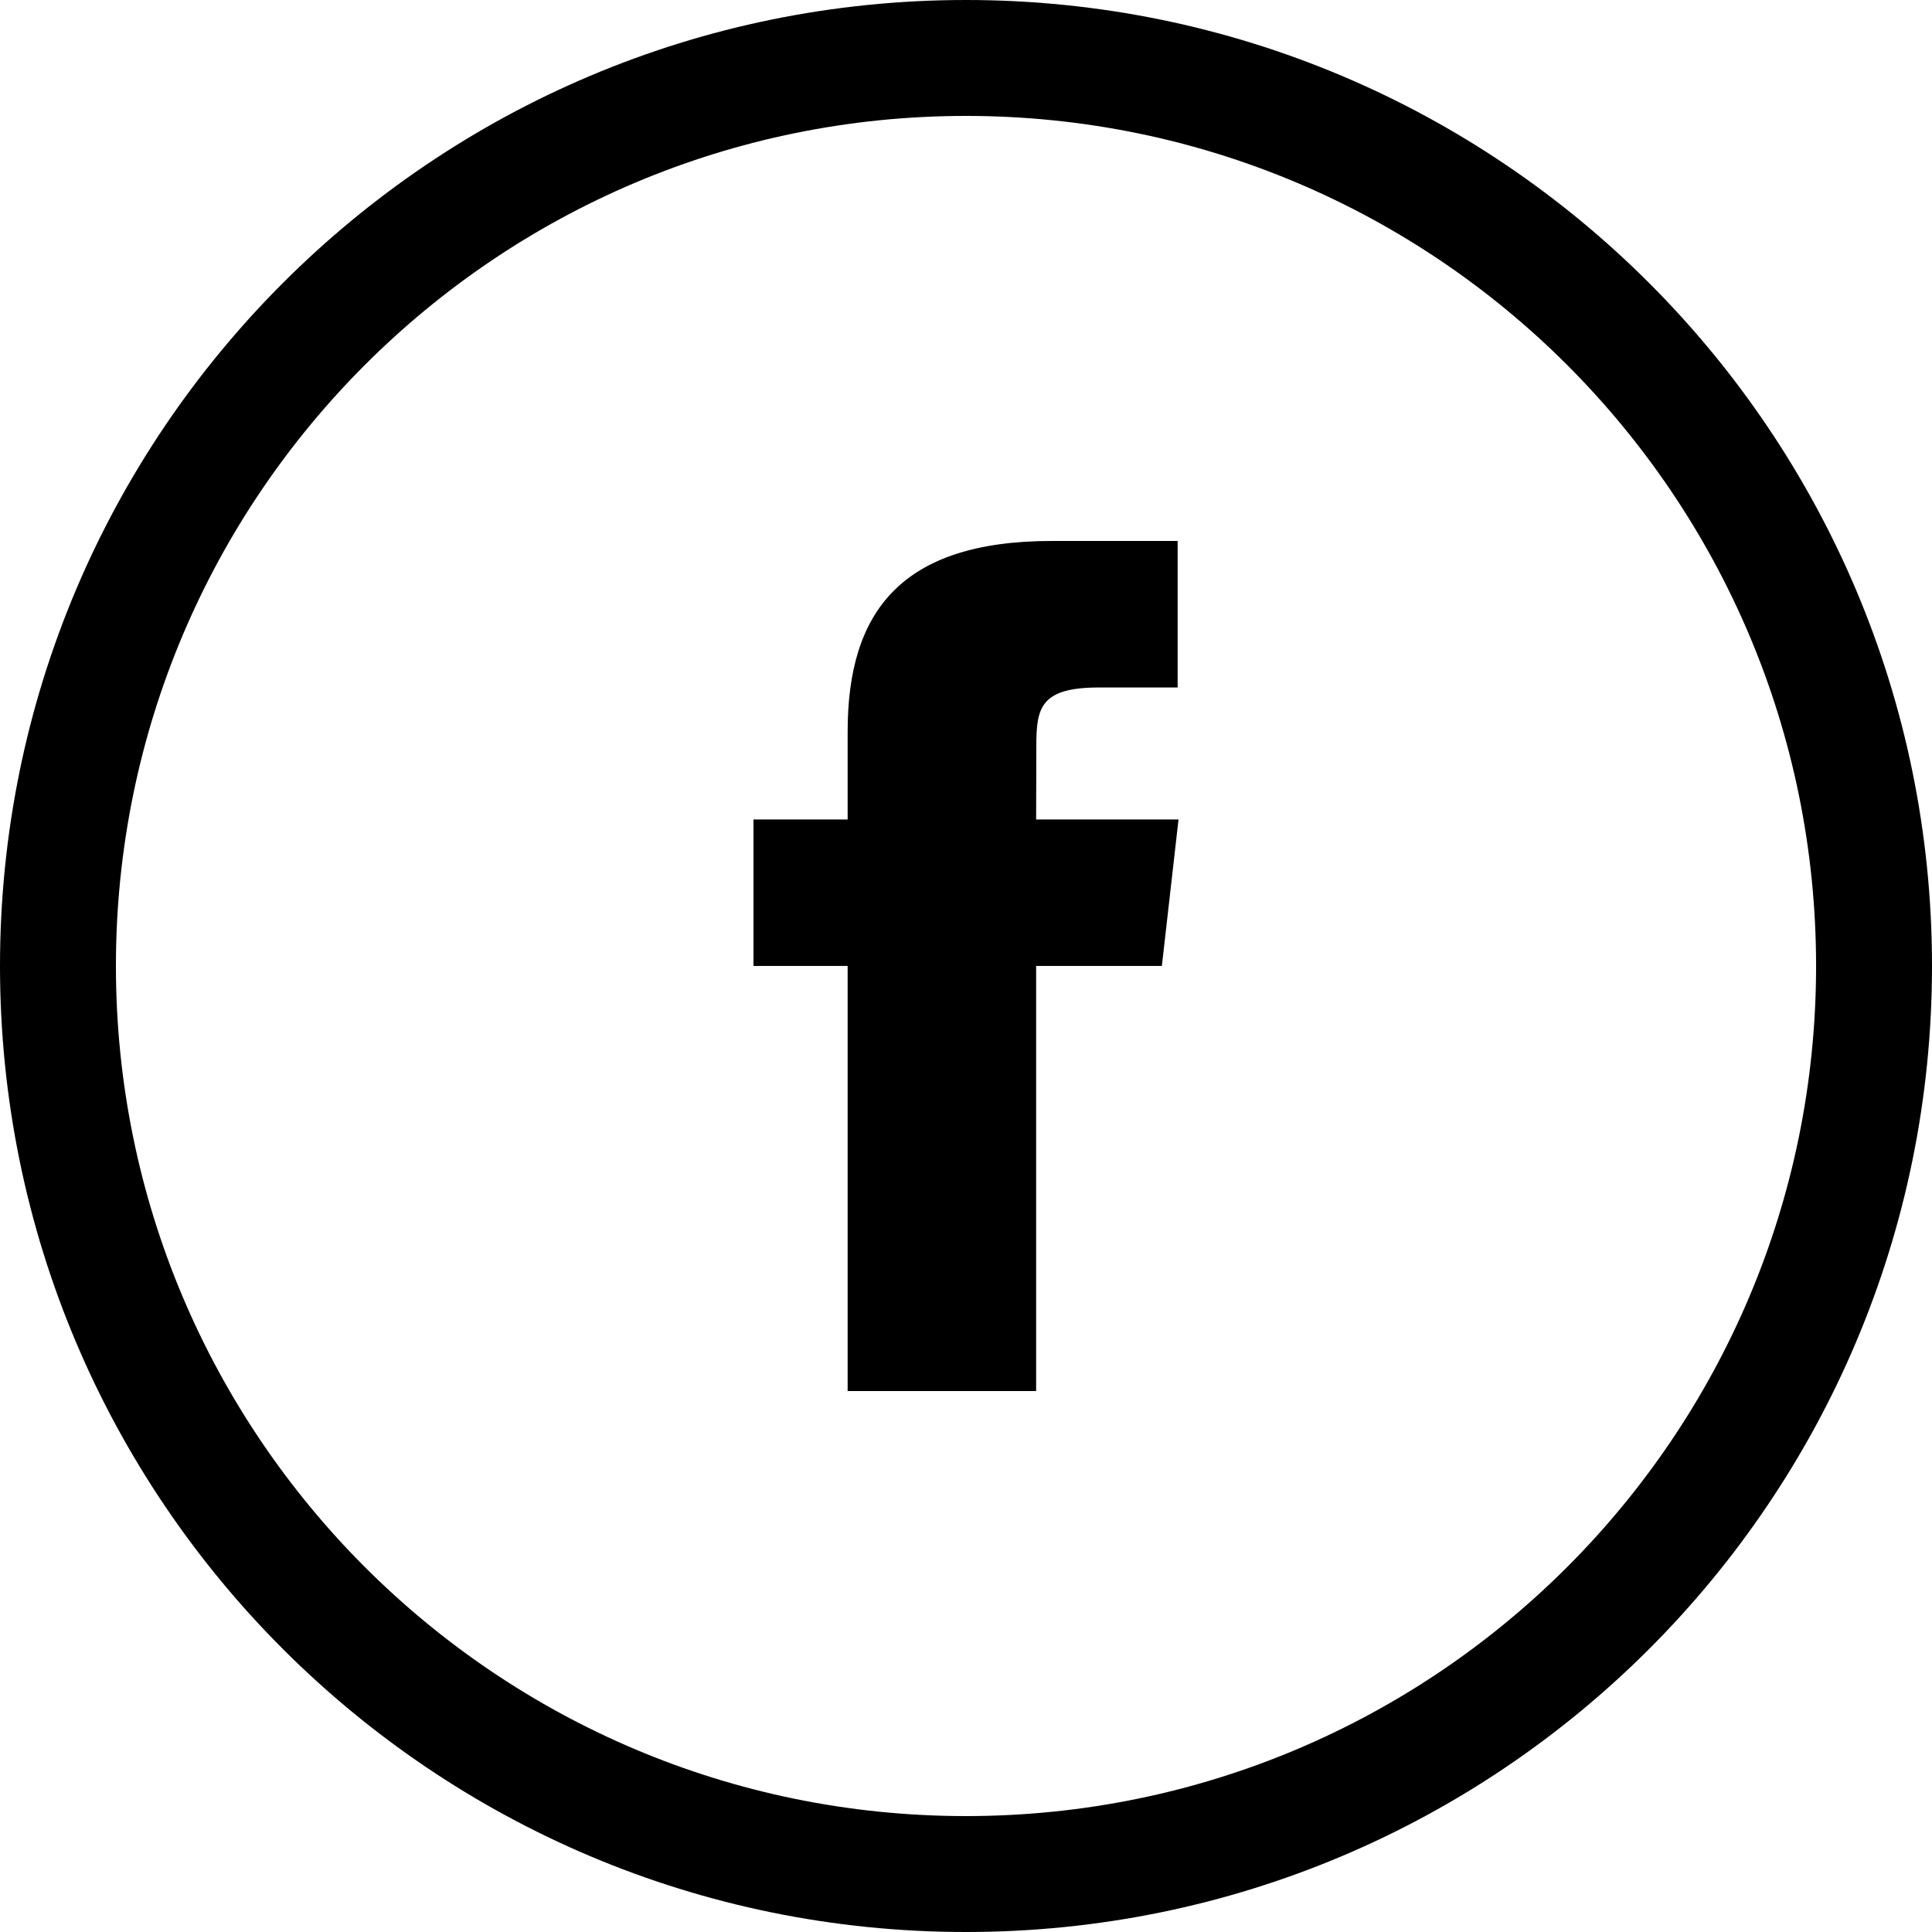
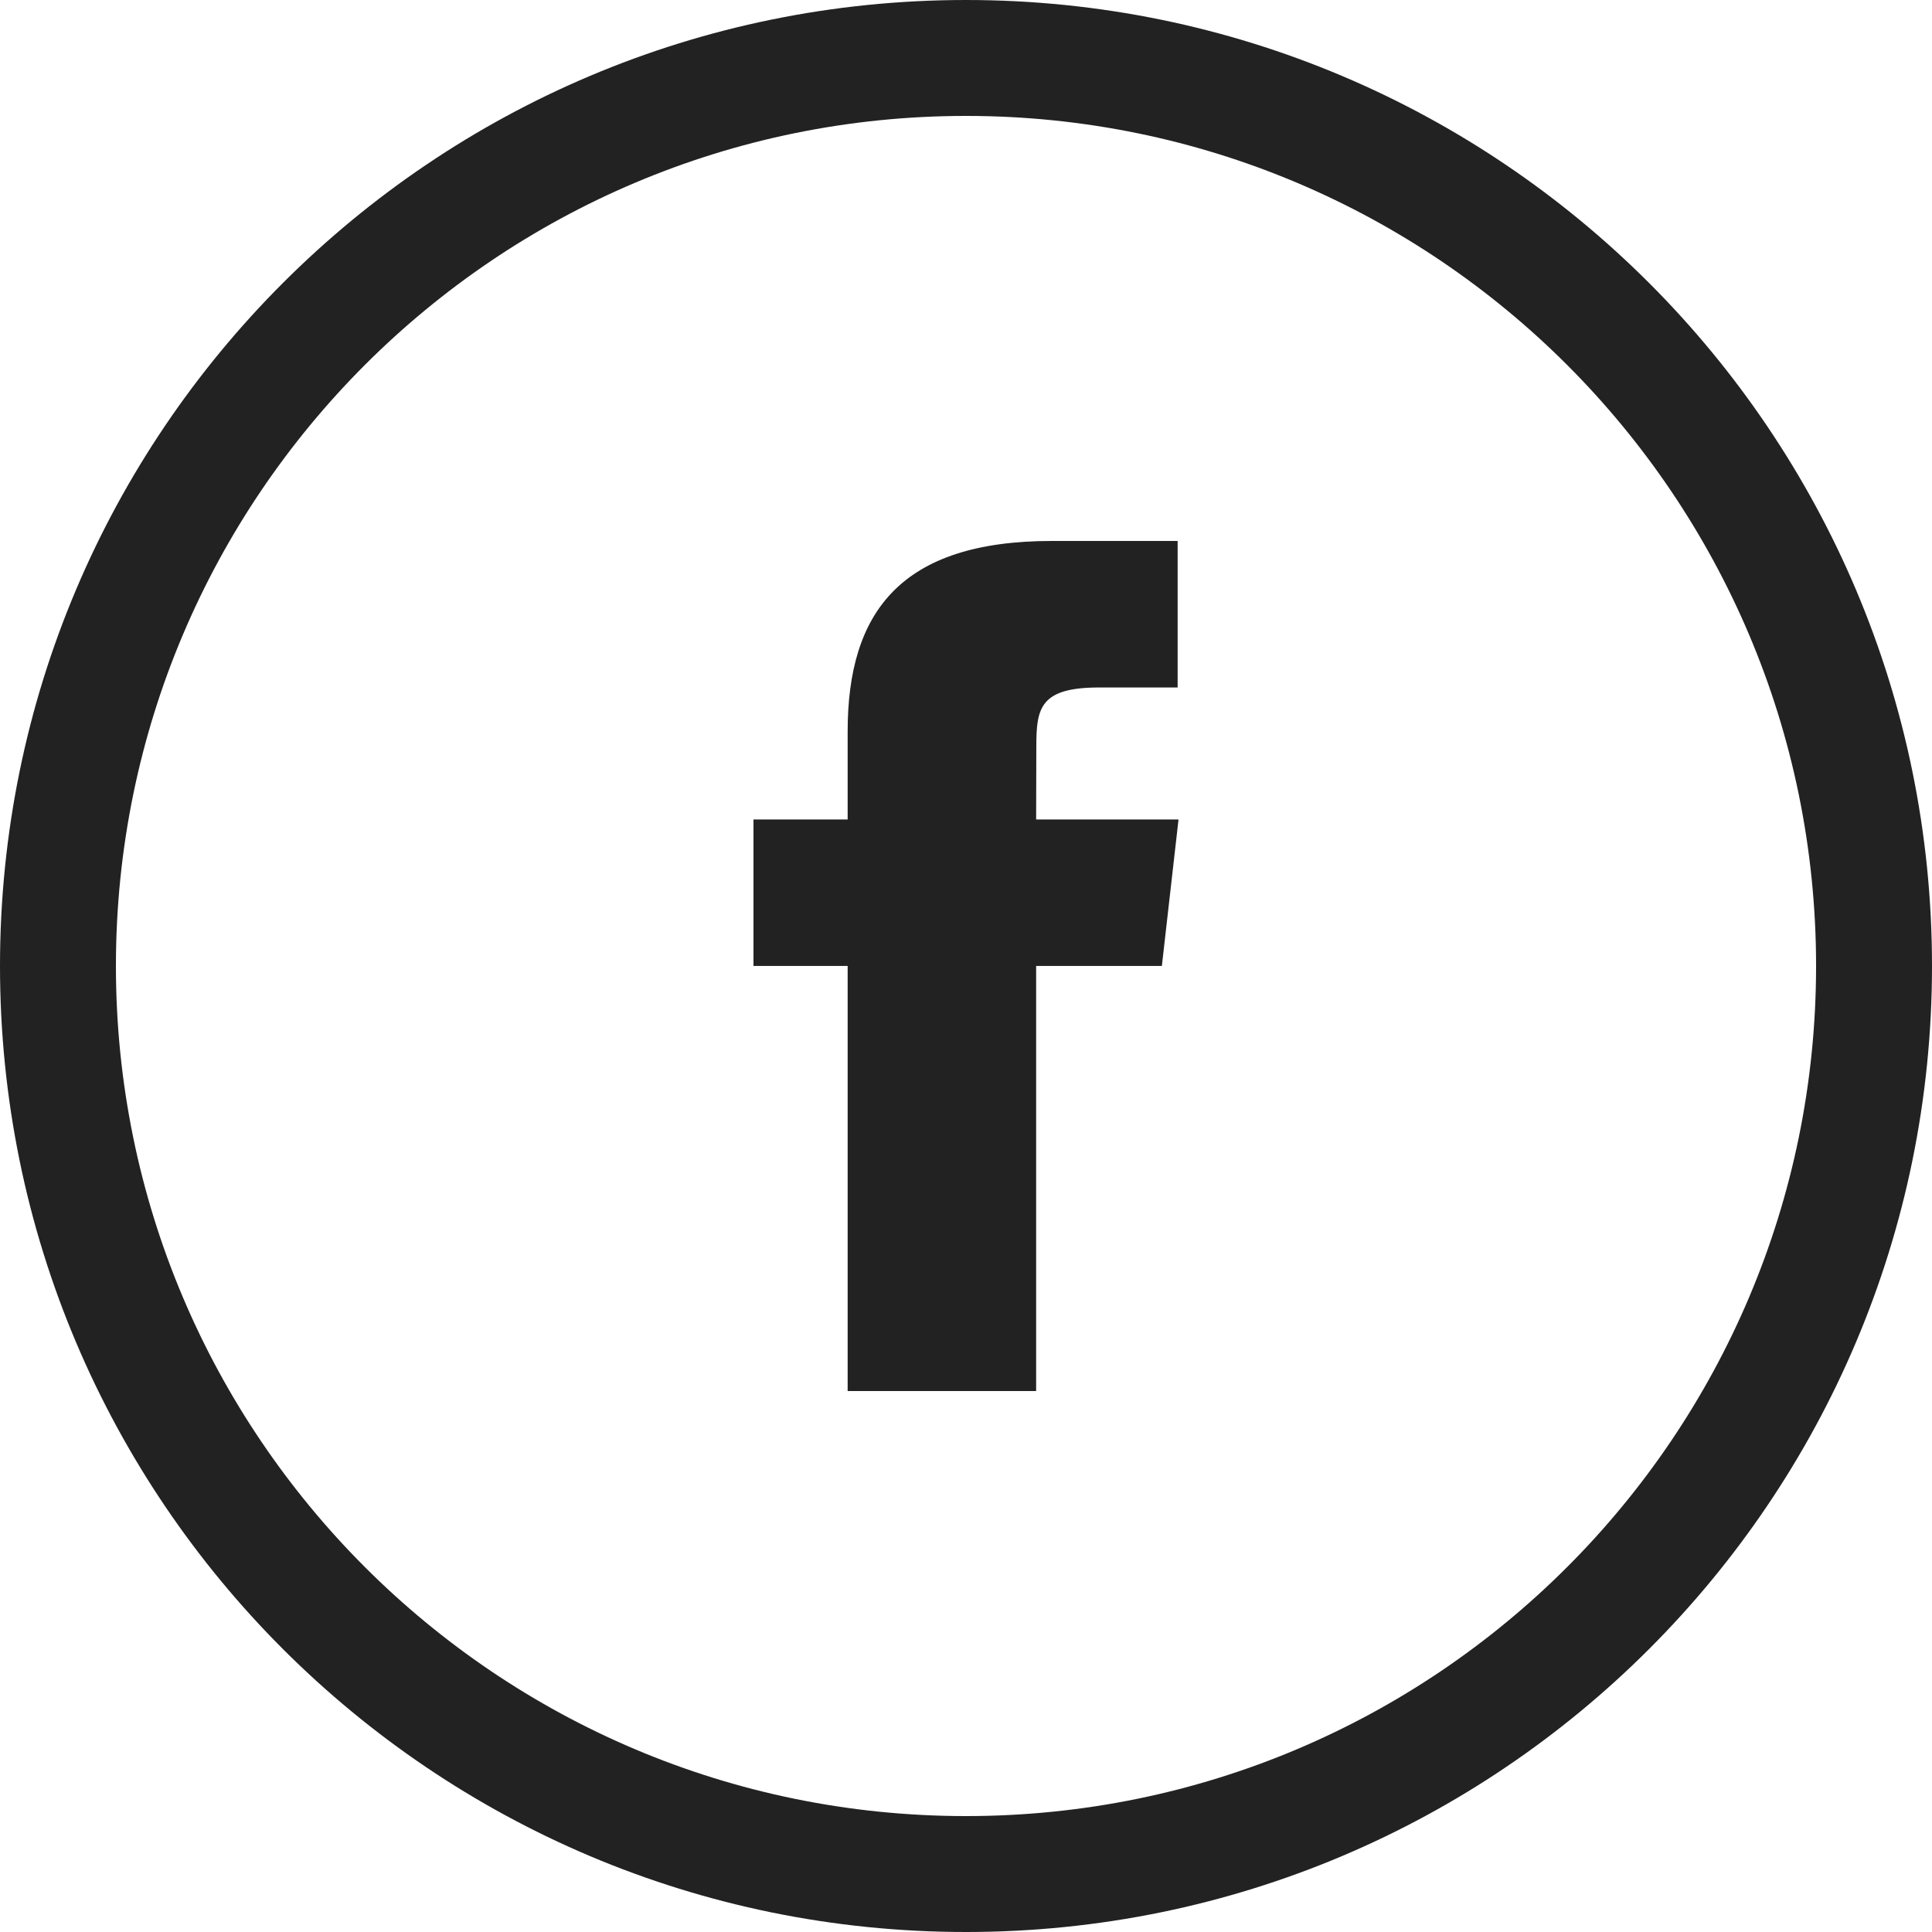
- <svg xmlns="http://www.w3.org/2000/svg" width="50px" height="50px" viewBox="0 0 50 50" version="1.1">
-   <description>Created with Sketch (http://www.bohemiancoding.com/sketch)</description>
-   <defs />
+ <svg xmlns="http://www.w3.org/2000/svg" width="50px" height="50px" viewBox="0 0 50 50" version="1.1" id="svg2">
+   <description id="description6">Created with Sketch (http://www.bohemiancoding.com/sketch)</description>
+   <defs id="defs8" />
  <g id="Page-1" stroke="none" stroke-width="1" fill="none" fill-rule="evenodd">
    <g id="Facebook" fill="#000000">
-       <path d="M25,50 C38.807,50 50,38.807 50,25 C50,11.193 38.807,0 25,0 C11.193,0 0,11.193 0,25 C0,38.807 11.193,50 25,50 Z M25,47 C37.15,47 47,37.15 47,25 C47,12.85 37.15,3 25,3 C12.85,3 3,12.85 3,25 C3,37.15 12.85,47 25,47 Z M26.815,36 L26.815,24.999 L30.069,24.999 L30.5,21.208 L26.815,21.208 L26.82,19.31 C26.82,18.321 26.921,17.792 28.443,17.792 L30.477,17.792 L30.477,14 L27.222,14 C23.313,14 21.937,15.839 21.937,18.932 L21.937,21.208 L19.5,21.208 L19.5,24.999 L21.937,24.999 L21.937,36 L26.815,36 Z M26.815,36" id="Oval-1" />
+       <path d="M25,50 C38.807,50 50,38.807 50,25 C50,11.193 38.807,0 25,0 C11.193,0 0,11.193 0,25 C0,38.807 11.193,50 25,50 Z M25,47 C37.15,47 47,37.15 47,25 C47,12.85 37.15,3 25,3 C12.85,3 3,12.85 3,25 C3,37.15 12.85,47 25,47 Z M26.815,36 L26.815,24.999 L30.069,24.999 L30.5,21.208 L26.815,21.208 L26.82,19.31 C26.82,18.321 26.921,17.792 28.443,17.792 L30.477,17.792 L30.477,14 L27.222,14 C23.313,14 21.937,15.839 21.937,18.932 L21.937,21.208 L19.5,21.208 L19.5,24.999 L21.937,24.999 L21.937,36 L26.815,36 Z M26.815,36" id="Oval-1" style="stroke:none;fill:#222222;fill-opacity:1" />
    </g>
  </g>
</svg>
